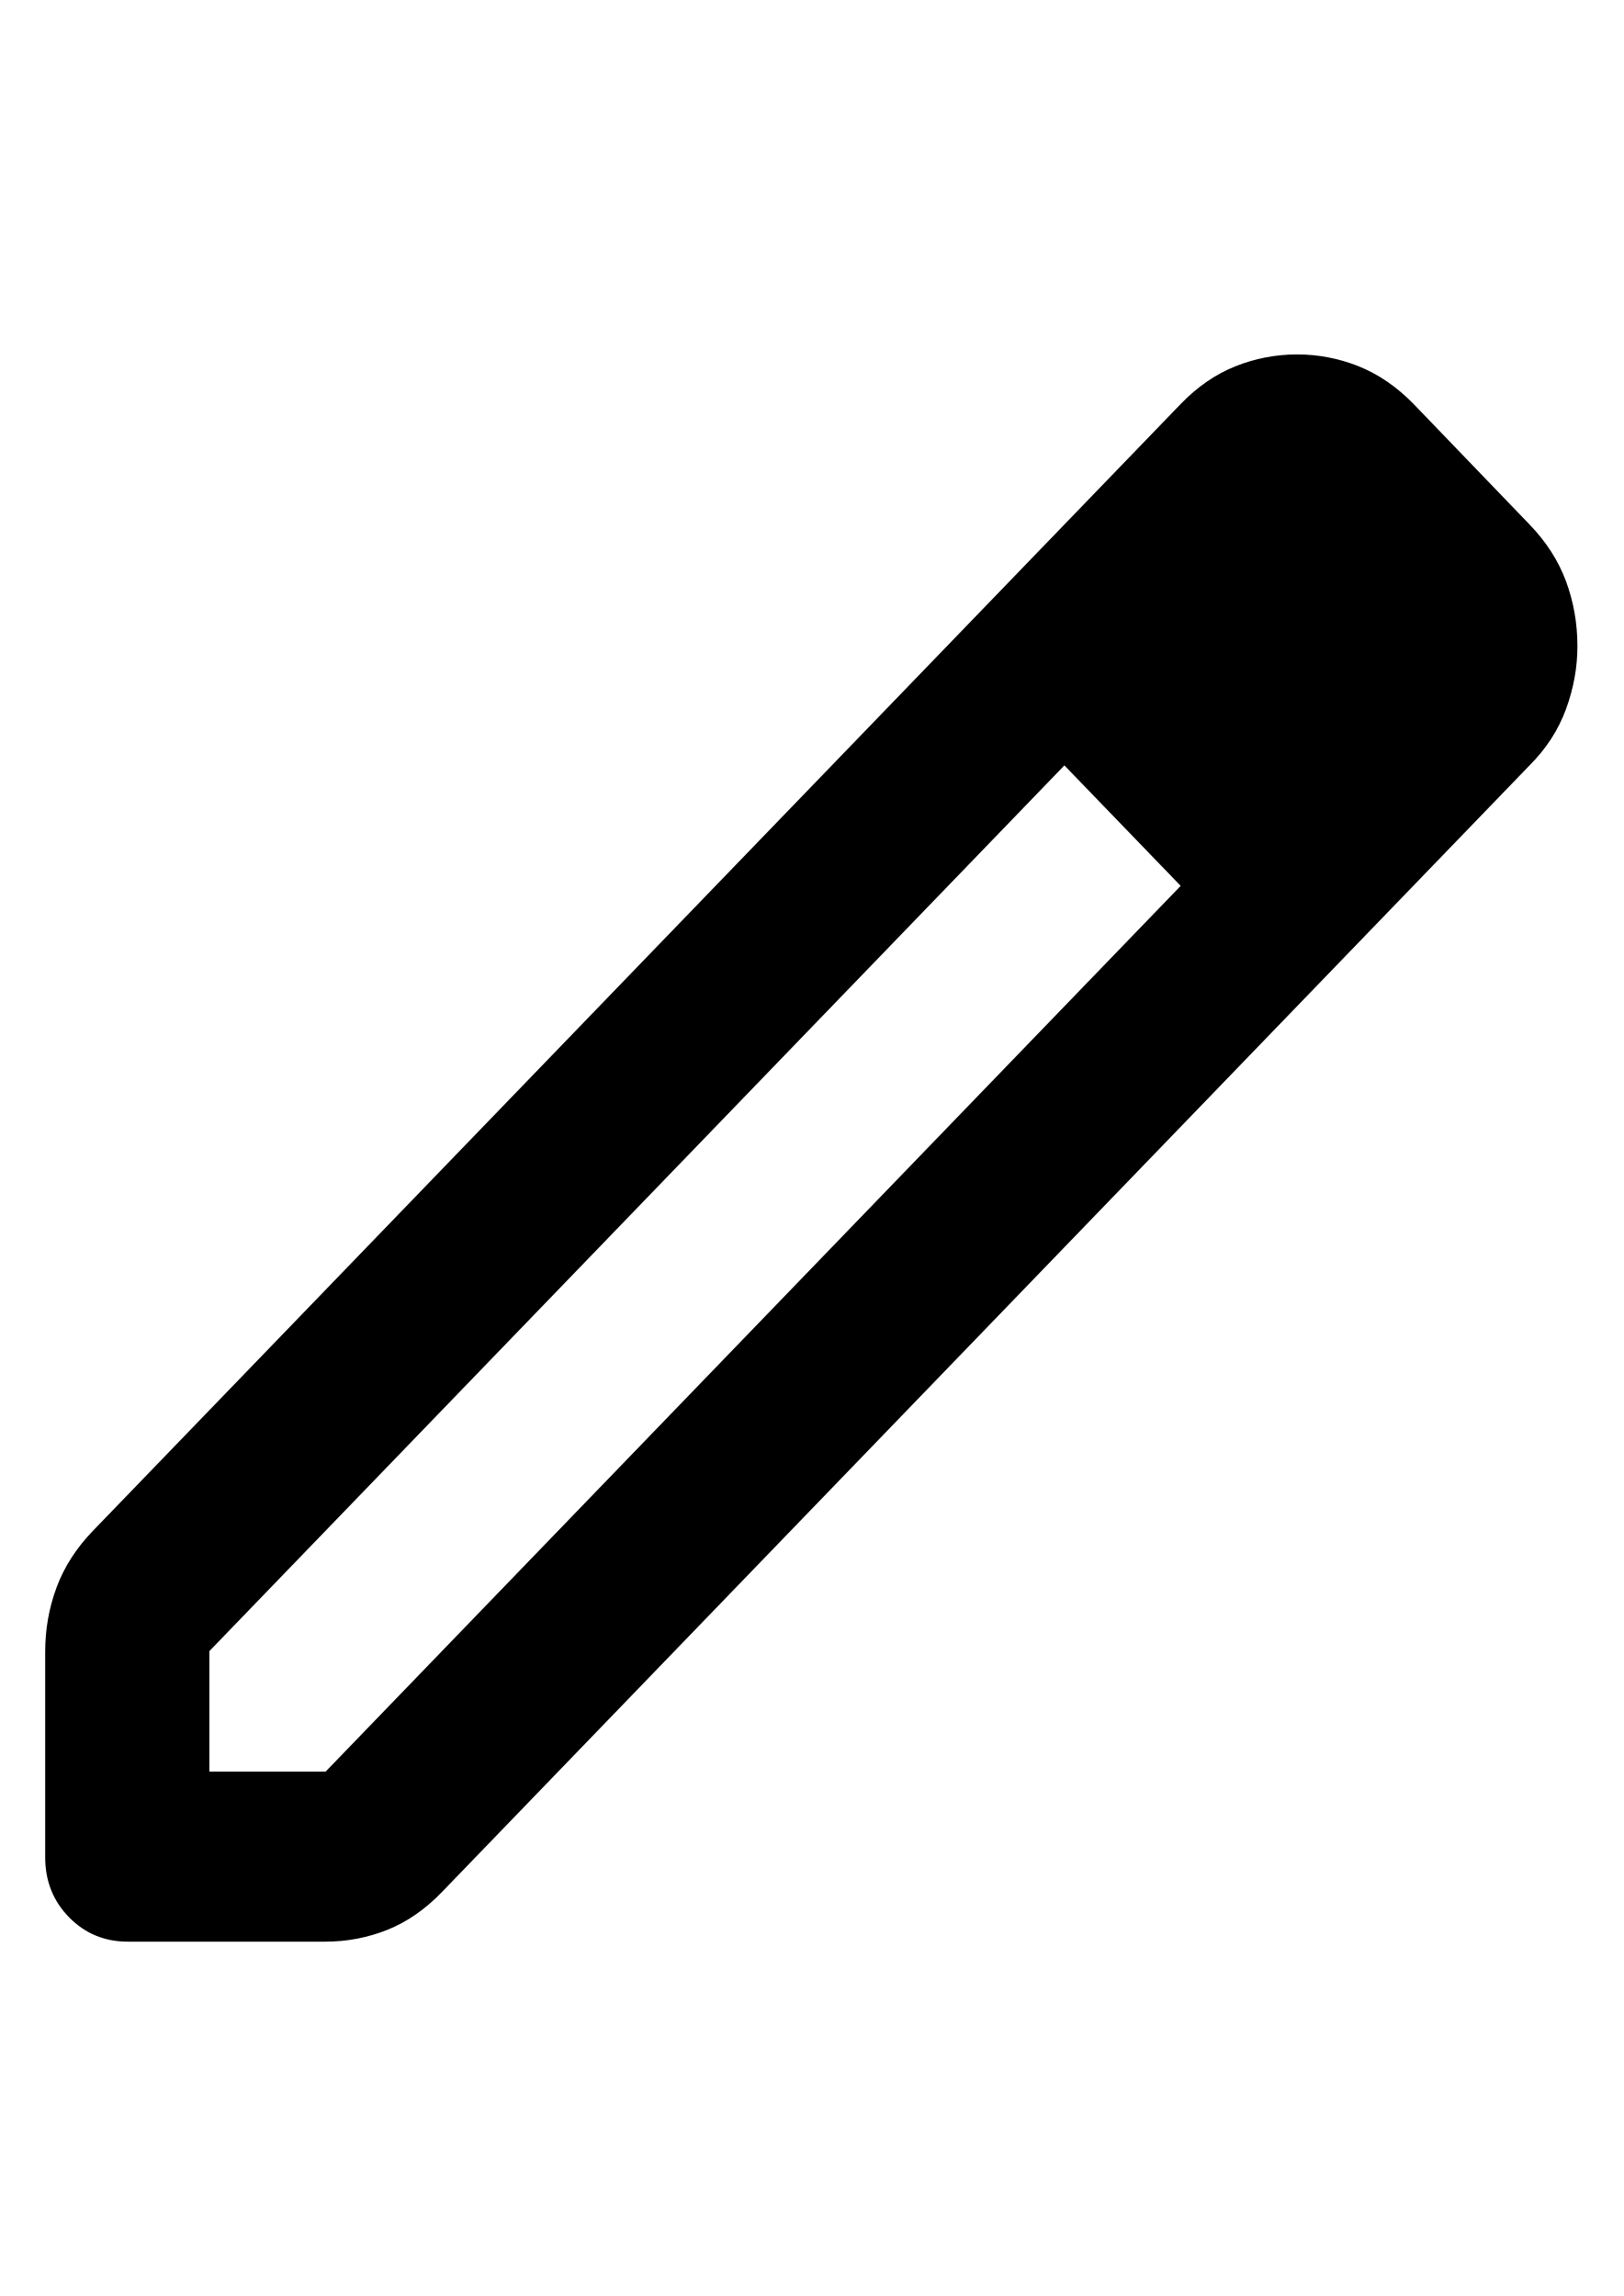
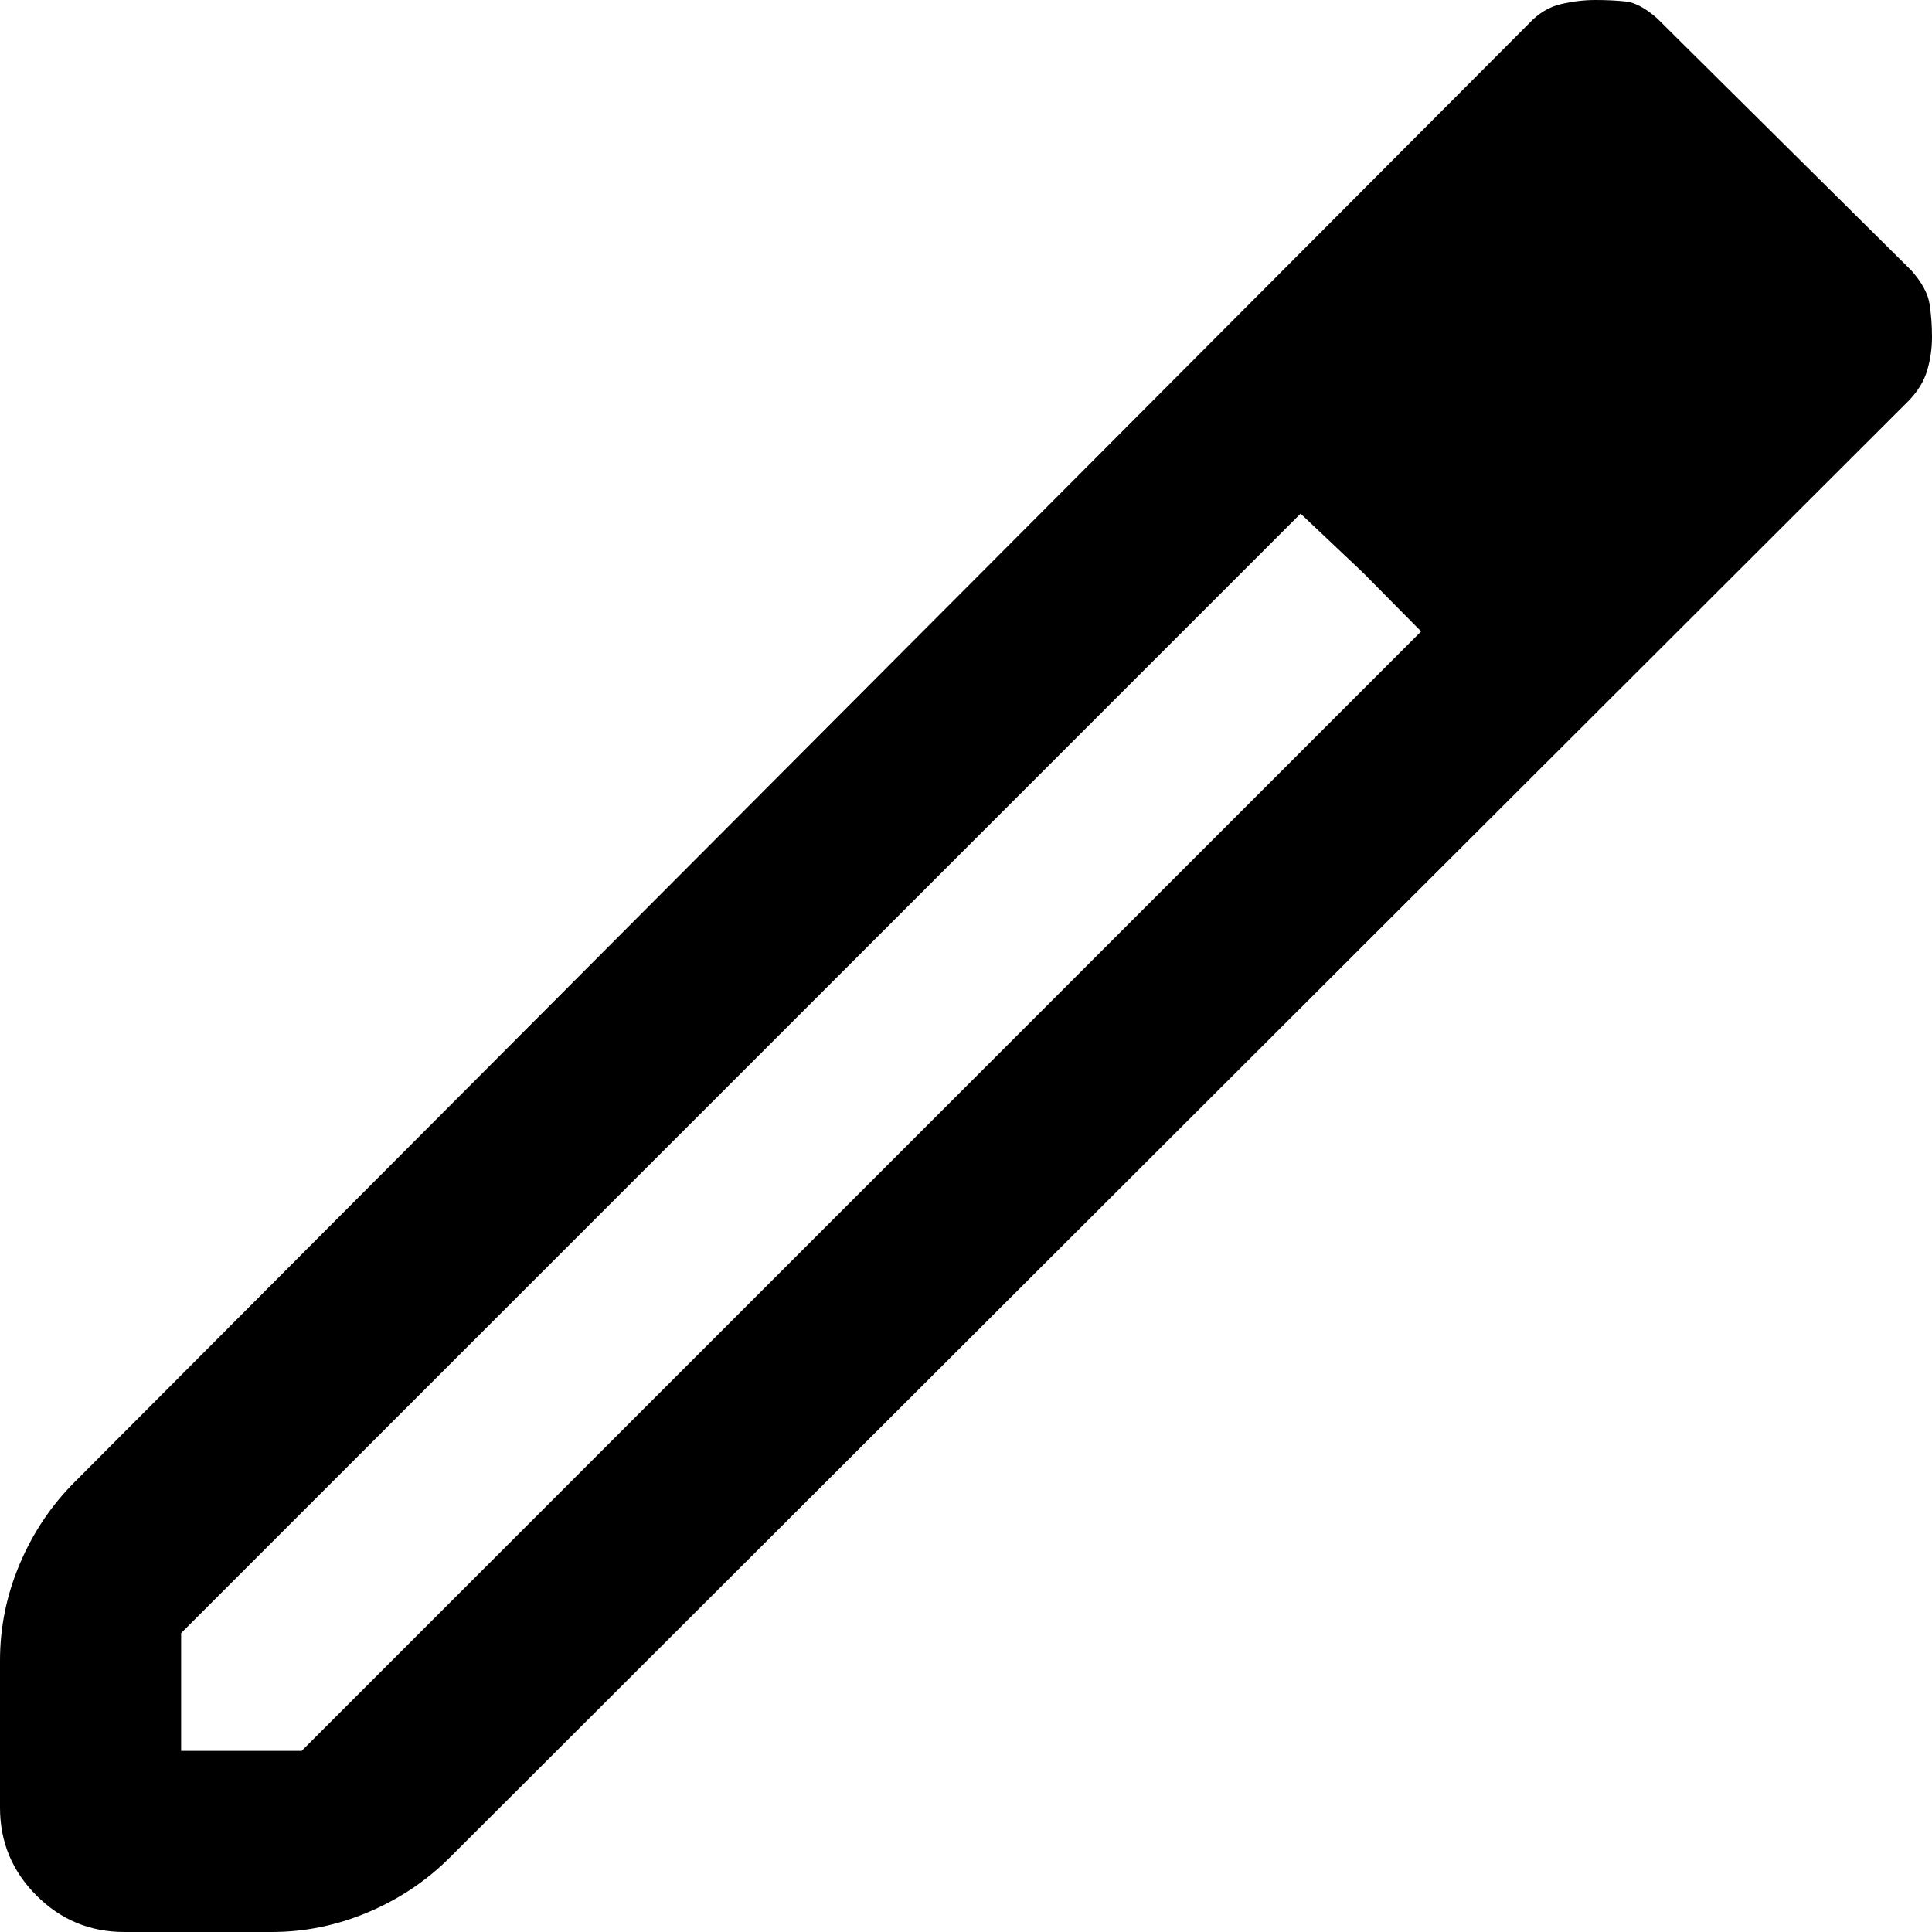
- <svg xmlns="http://www.w3.org/2000/svg" xml:space="preserve" version="1.1" viewBox="0 0 21000 29700">
-   <g id="Слой_x0020_1">
-     <path class="fil0" d="M2707.63 22916.63l1503.96 0 11058.55 -11457.47 -766.63 -824.94 -737.32 -733.26 -11058.56 11457.42 0 1558.25zm-1056.27 2199.74c-298.47,0 -550.92,-104.82 -757.35,-314.58 -206.43,-209.77 -309.64,-469.61 -309.64,-779.64l0 -2653.73c0,-291.89 49.15,-570.21 147.45,-834.95 98.3,-264.86 255.57,-509.19 471.83,-733.33l14066.49 -14573.82c216.26,-224.05 452.84,-387.01 709.71,-488.85 256.88,-101.84 522.19,-152.77 796.18,-152.77 273.98,0 538.72,50.93 794.34,152.77 255.62,101.84 492.54,264.19 710.86,487.05l1500.87 1560.01c216.27,224.06 373.56,468.98 471.77,734.8 98.33,265.82 147.48,545.37 147.48,838.69 0,274.98 -49.38,547.04 -148.05,816.19 -98.78,269.17 -255.84,511.42 -471.2,726.75l-14066.55 14573.79c-216.25,224.14 -451.67,387.03 -706.27,488.89 -254.57,101.86 -522.34,152.73 -803.27,152.73l-2554.65 0zm13618.78 -13657.21l-766.63 -824.94 -737.32 -733.26 1503.95 1558.2z" />
-   </g>
+ <svg xmlns="http://www.w3.org/2000/svg" viewBox="128 -832 704 704">
+   <path d="M194-194h43.923l407.923-407.923-43.923-42.923L194-236.923V-194Zm-20.693 66q-18.73 0-32.019-13.288Q128-154.577 128-173.307v-53.616q0-18.265 7.231-35.287 7.23-17.021 19.923-29.713l530.077-531.616q5.146-5.481 11.573-6.971 6.427-1.49 12.486-1.49 6.06 0 11.116.538 5.056.539 11.44 6.154l92.693 91.923q5.615 6.385 6.538 12.008.923 5.623.923 12.246 0 6.131-1.741 12.058-1.74 5.927-6.72 11.073L291.923-155.154q-12.692 12.693-29.713 19.923Q245.188-128 226.923-128h-53.616Zm581.462-581.308-45.461-44.461 45.461 44.461Zm-130.27 85.809-22.576-21.347 43.923 42.923-21.347-21.576Z" />
</svg>
